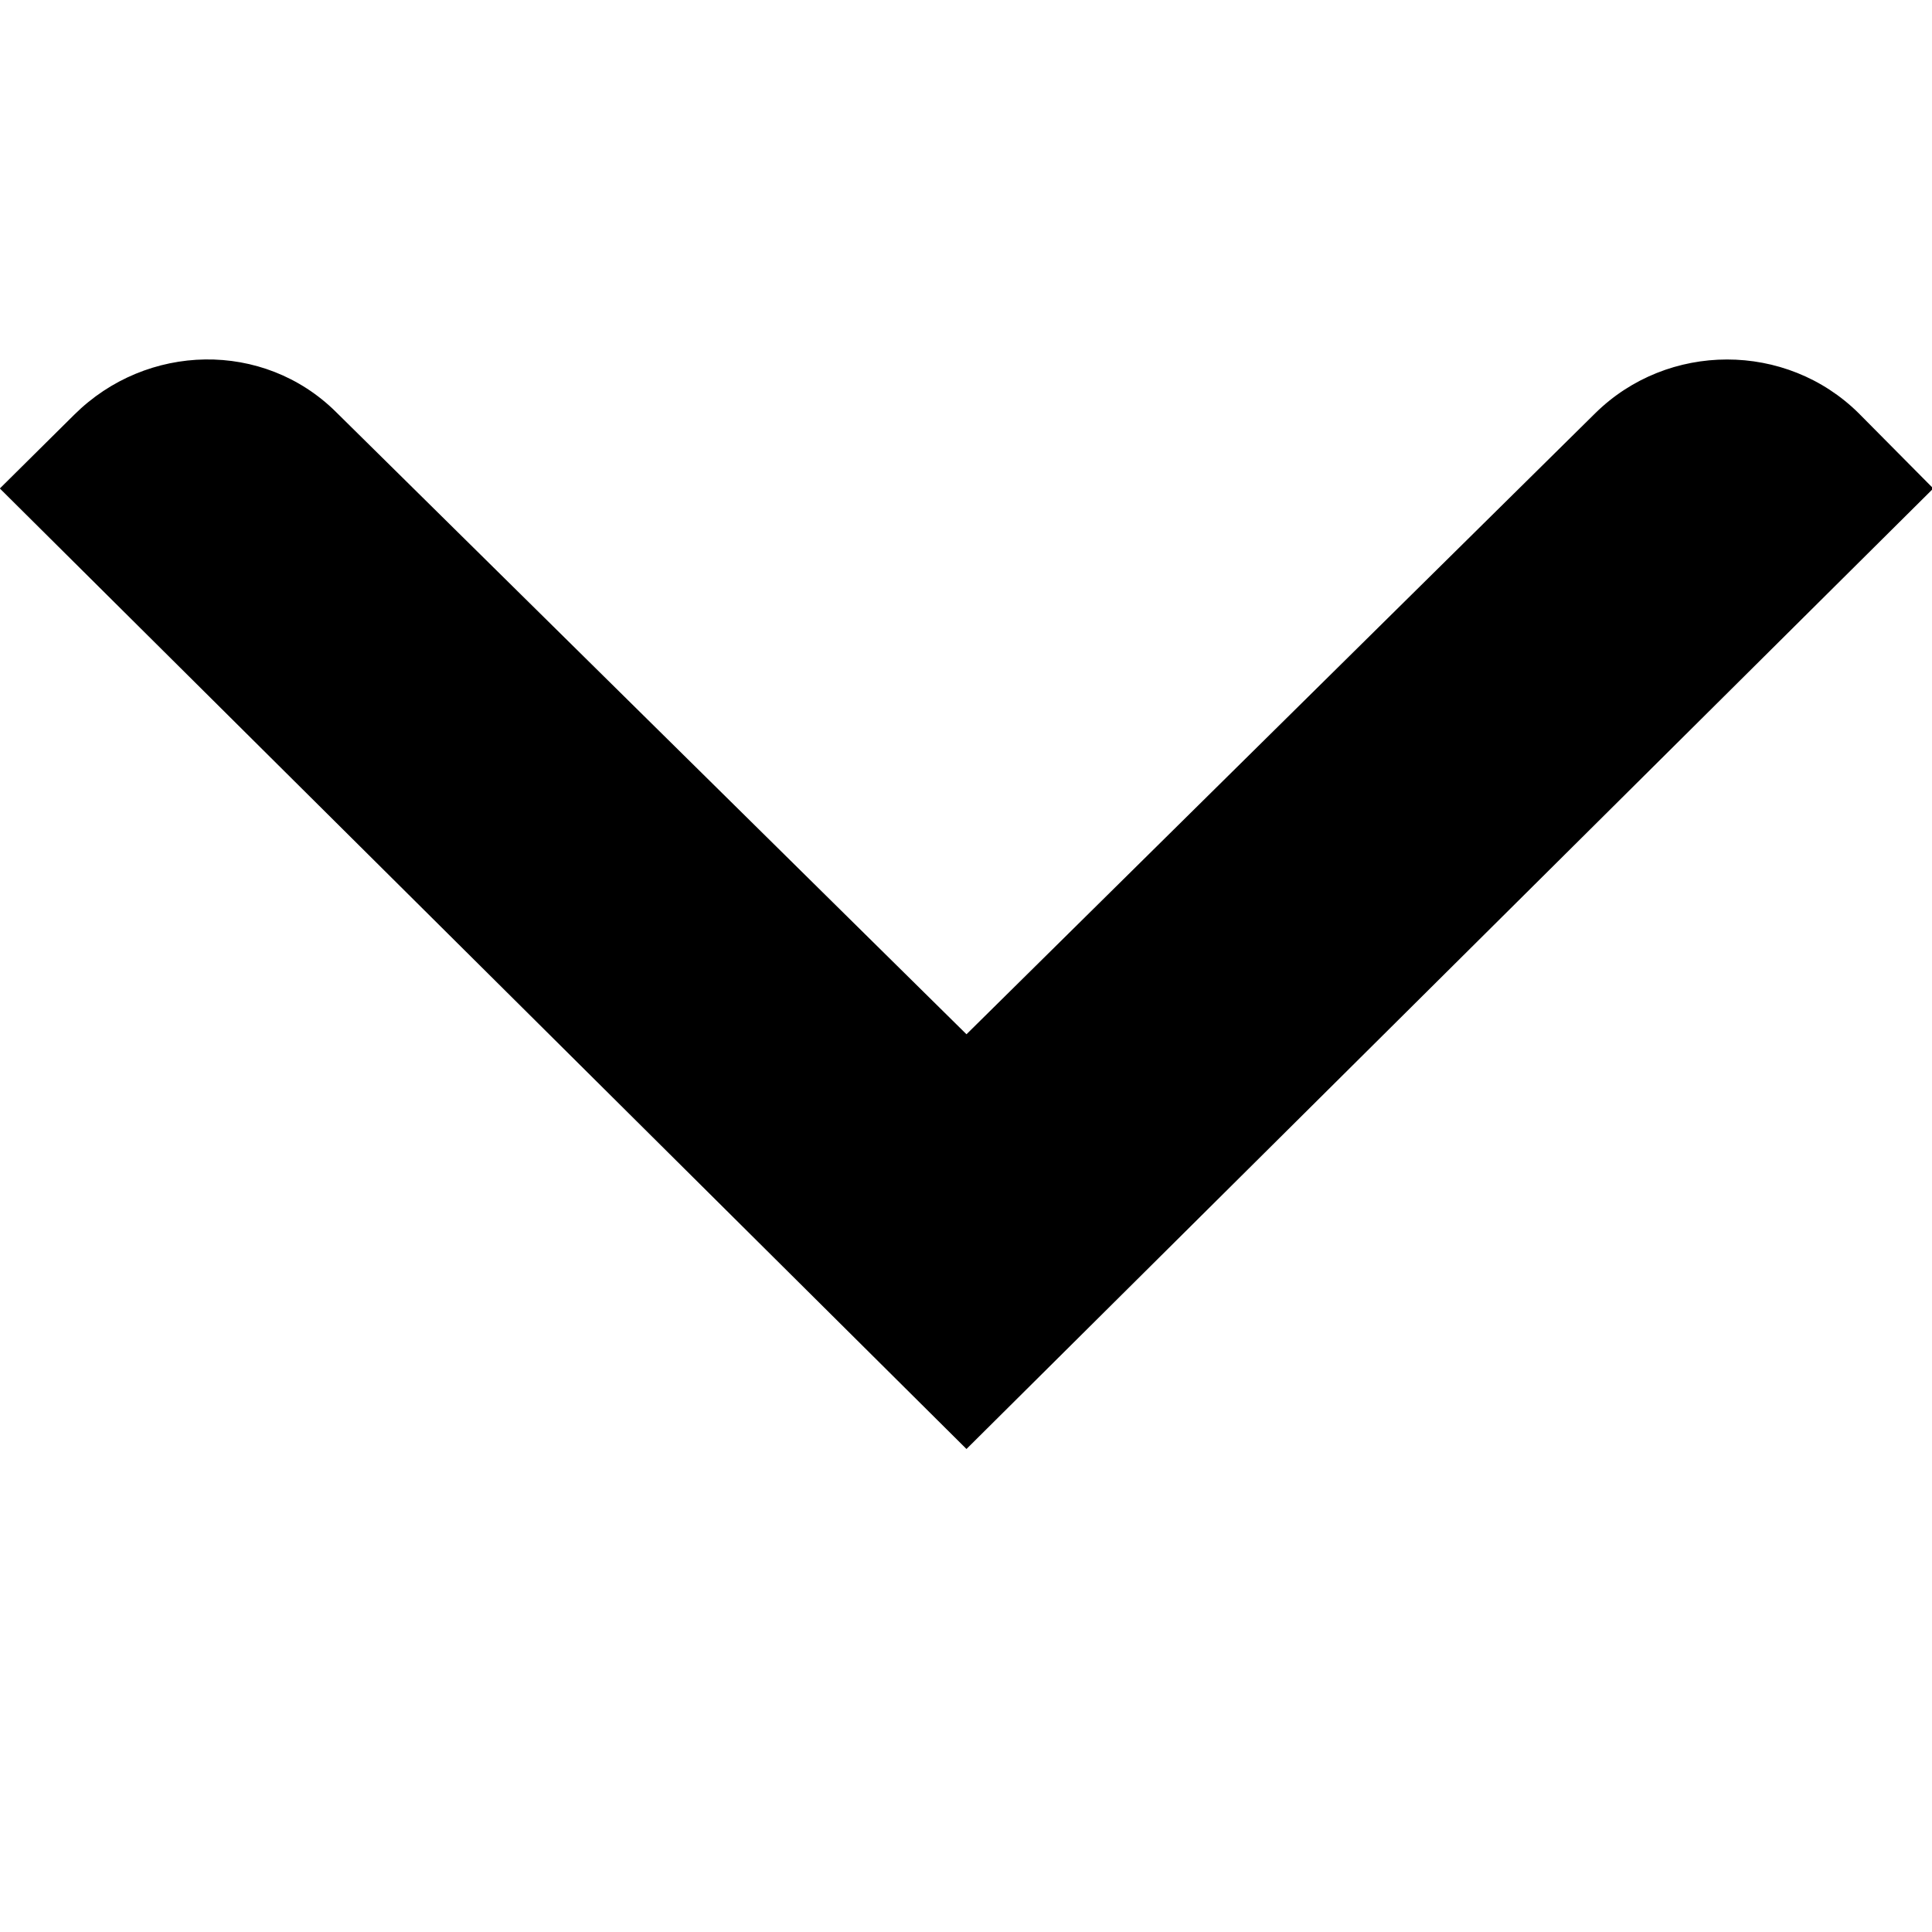
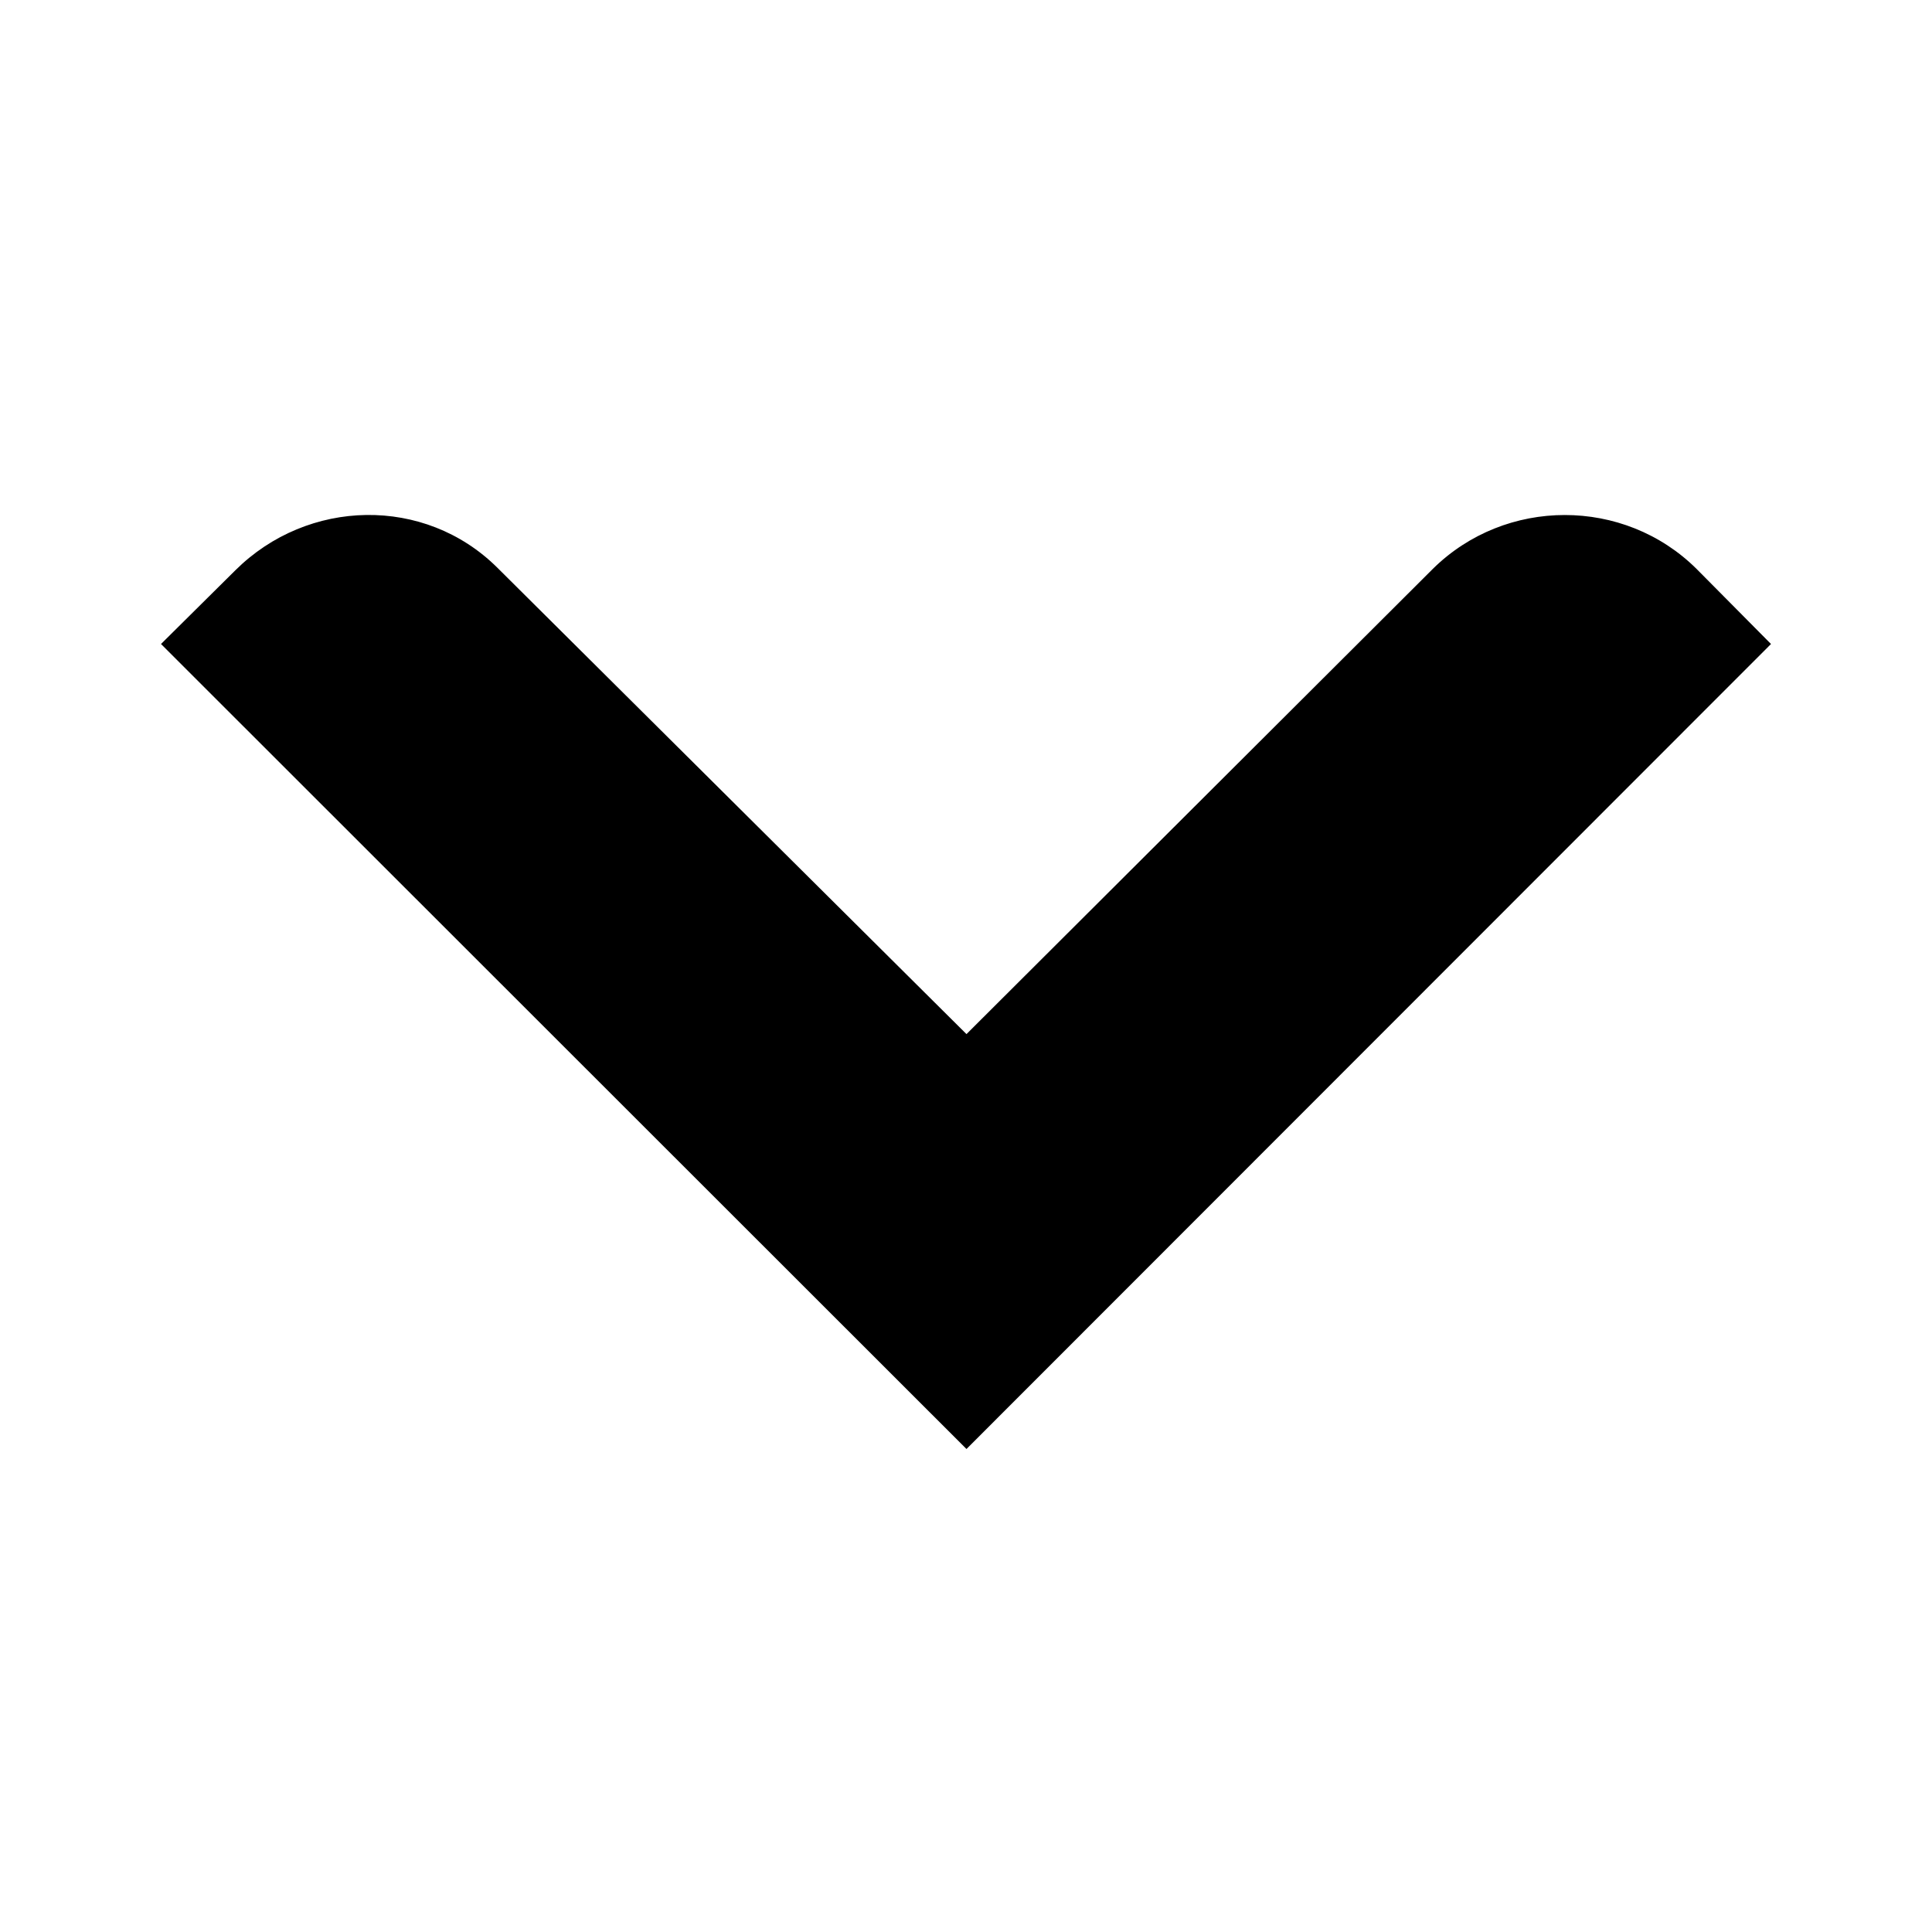
<svg xmlns="http://www.w3.org/2000/svg" width="12" height="12" viewBox="0 0 12 12">
-   <g id="ltr">
-     <path id="arrow" d="M12.008,3.034 L11.545,2.567 C11.095,2.121 10.359,2.122 9.908,2.567 L6.003,6.424 L2.087,2.559 C1.637,2.113 0.911,2.129 0.461,2.576 L-0.001,3.034 L6.003,9 L6.003,8.991 L6.003,9 L12.008,3.034" />
+   <g id="down">
+     <path id="arrow" d="M11 4l-.463-.467c-.45-.446-1.186-.445-1.637 0l-2.897 2.89-2.915-2.898c-.45-.446-1.176-.43-1.626.017L1 4l5.003 5v-.01V9L11 4" />
  </g>
</svg>
